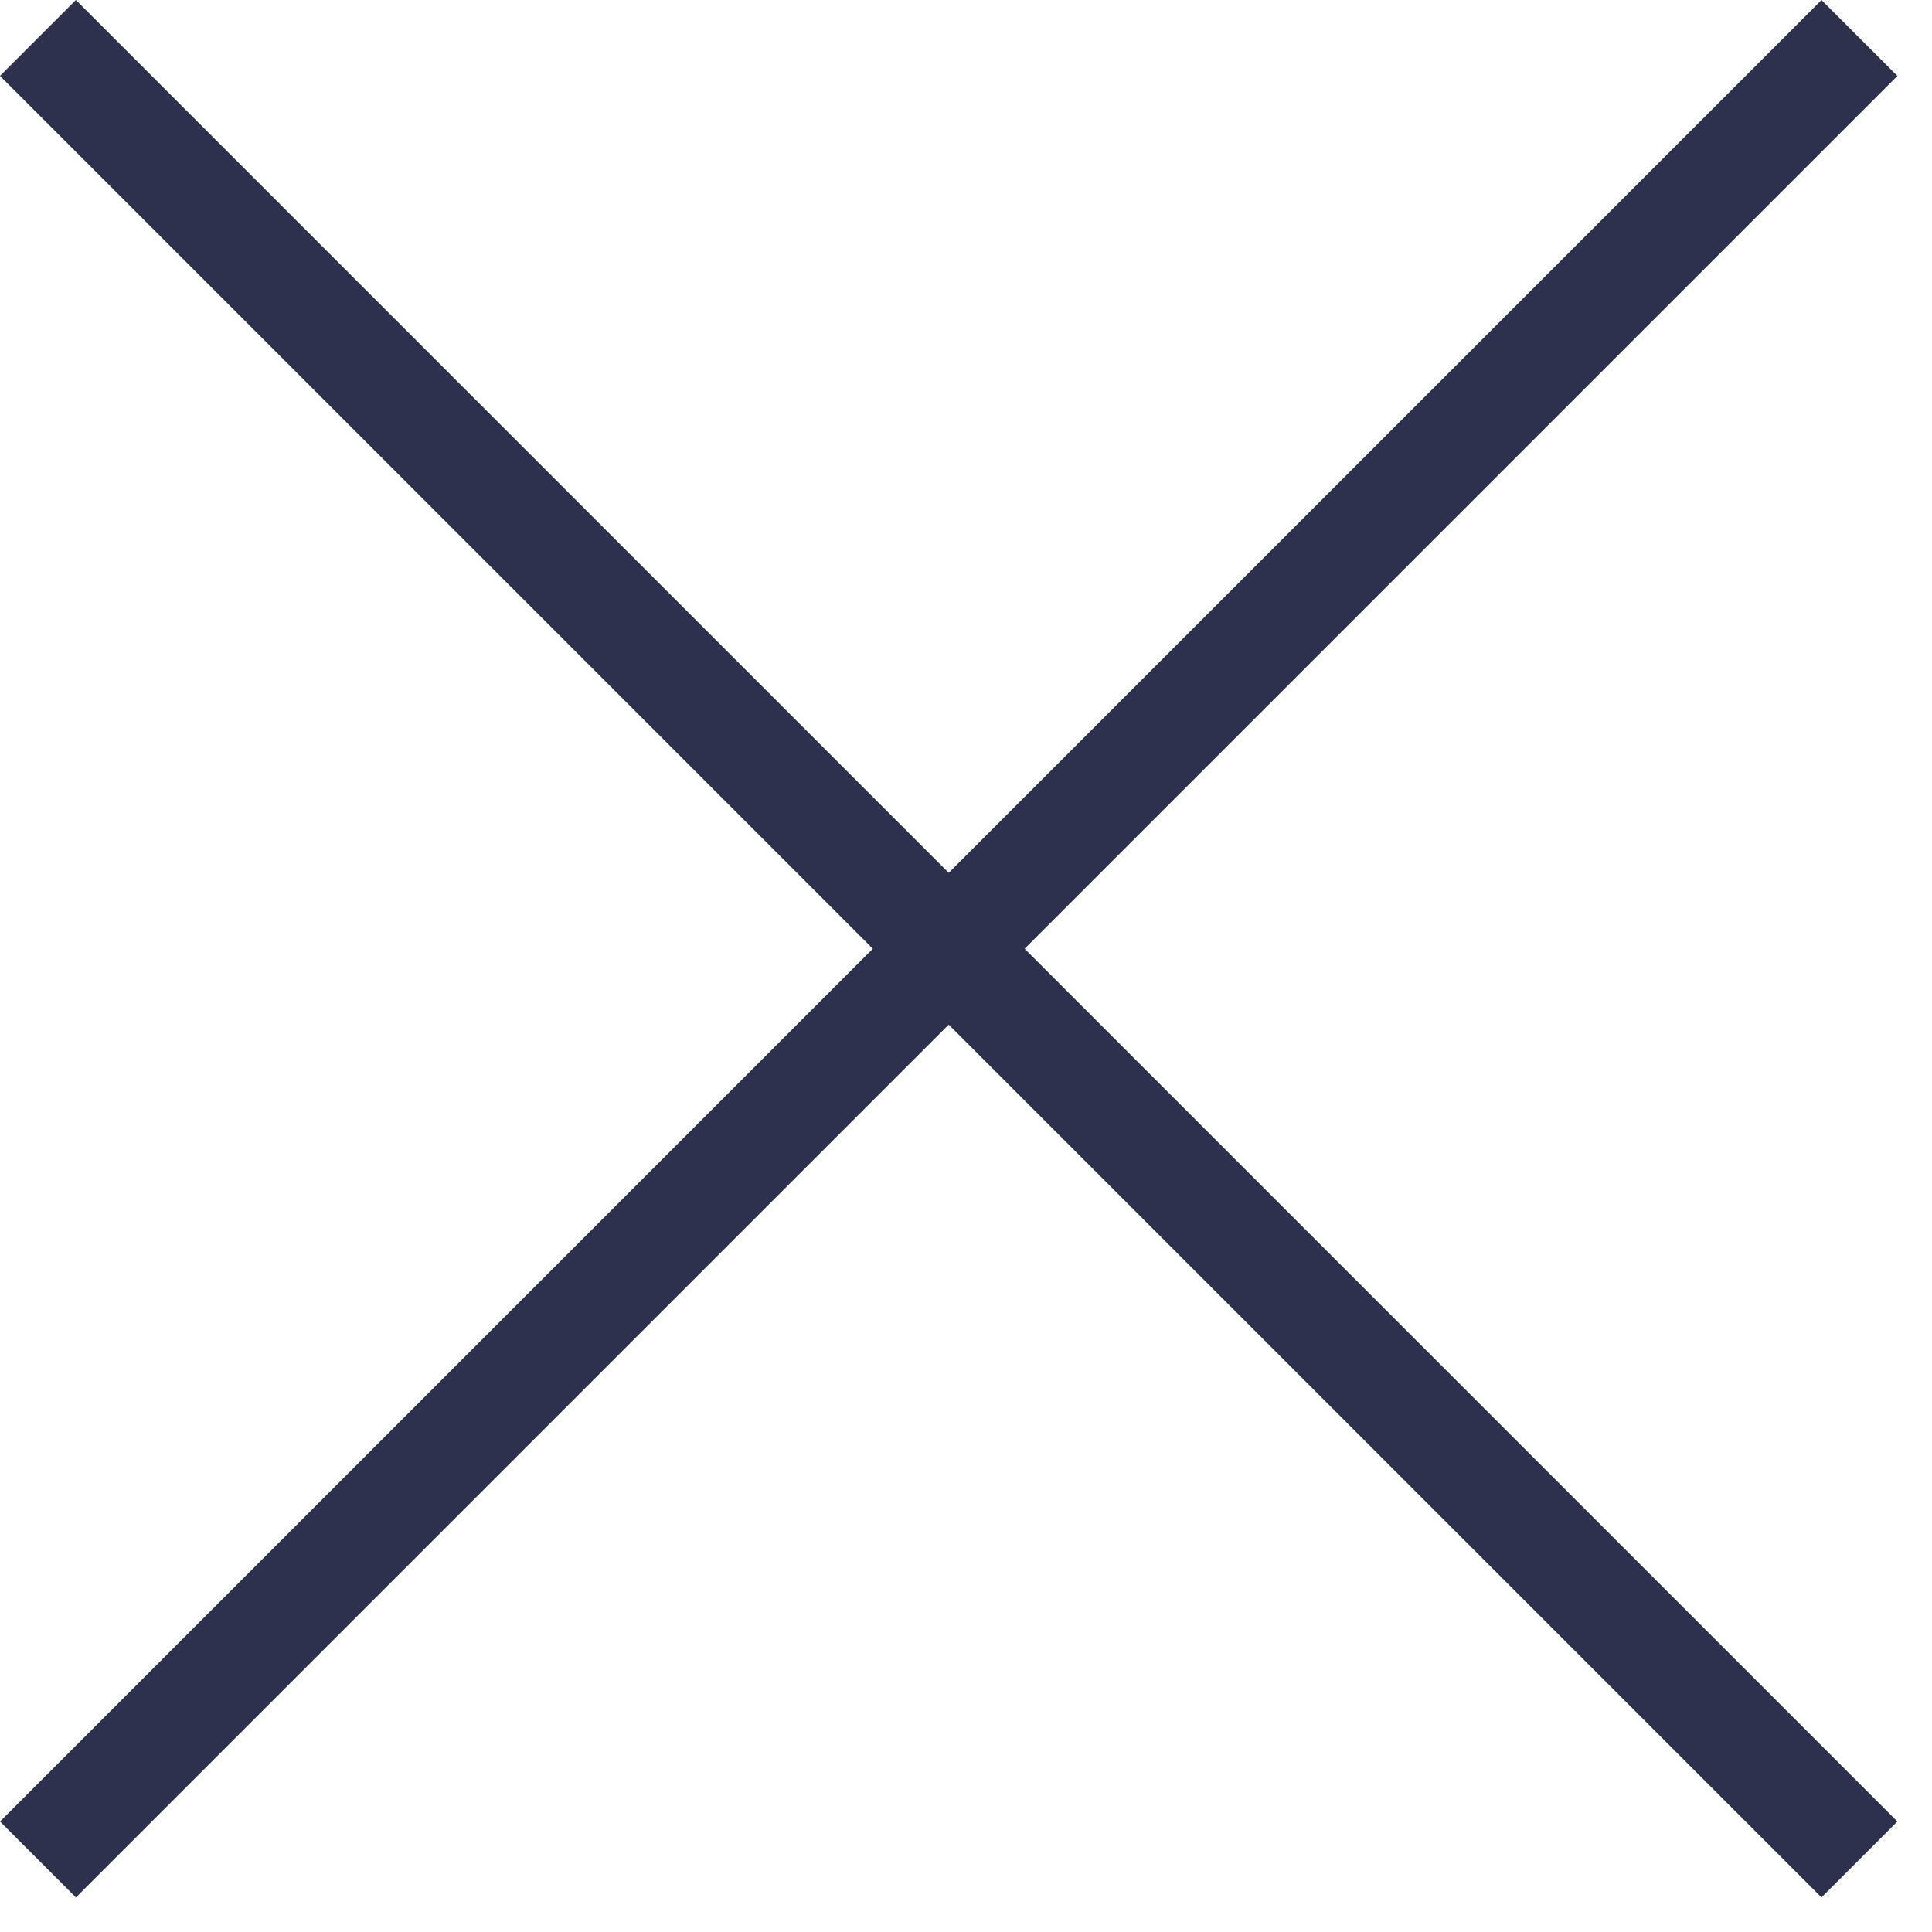
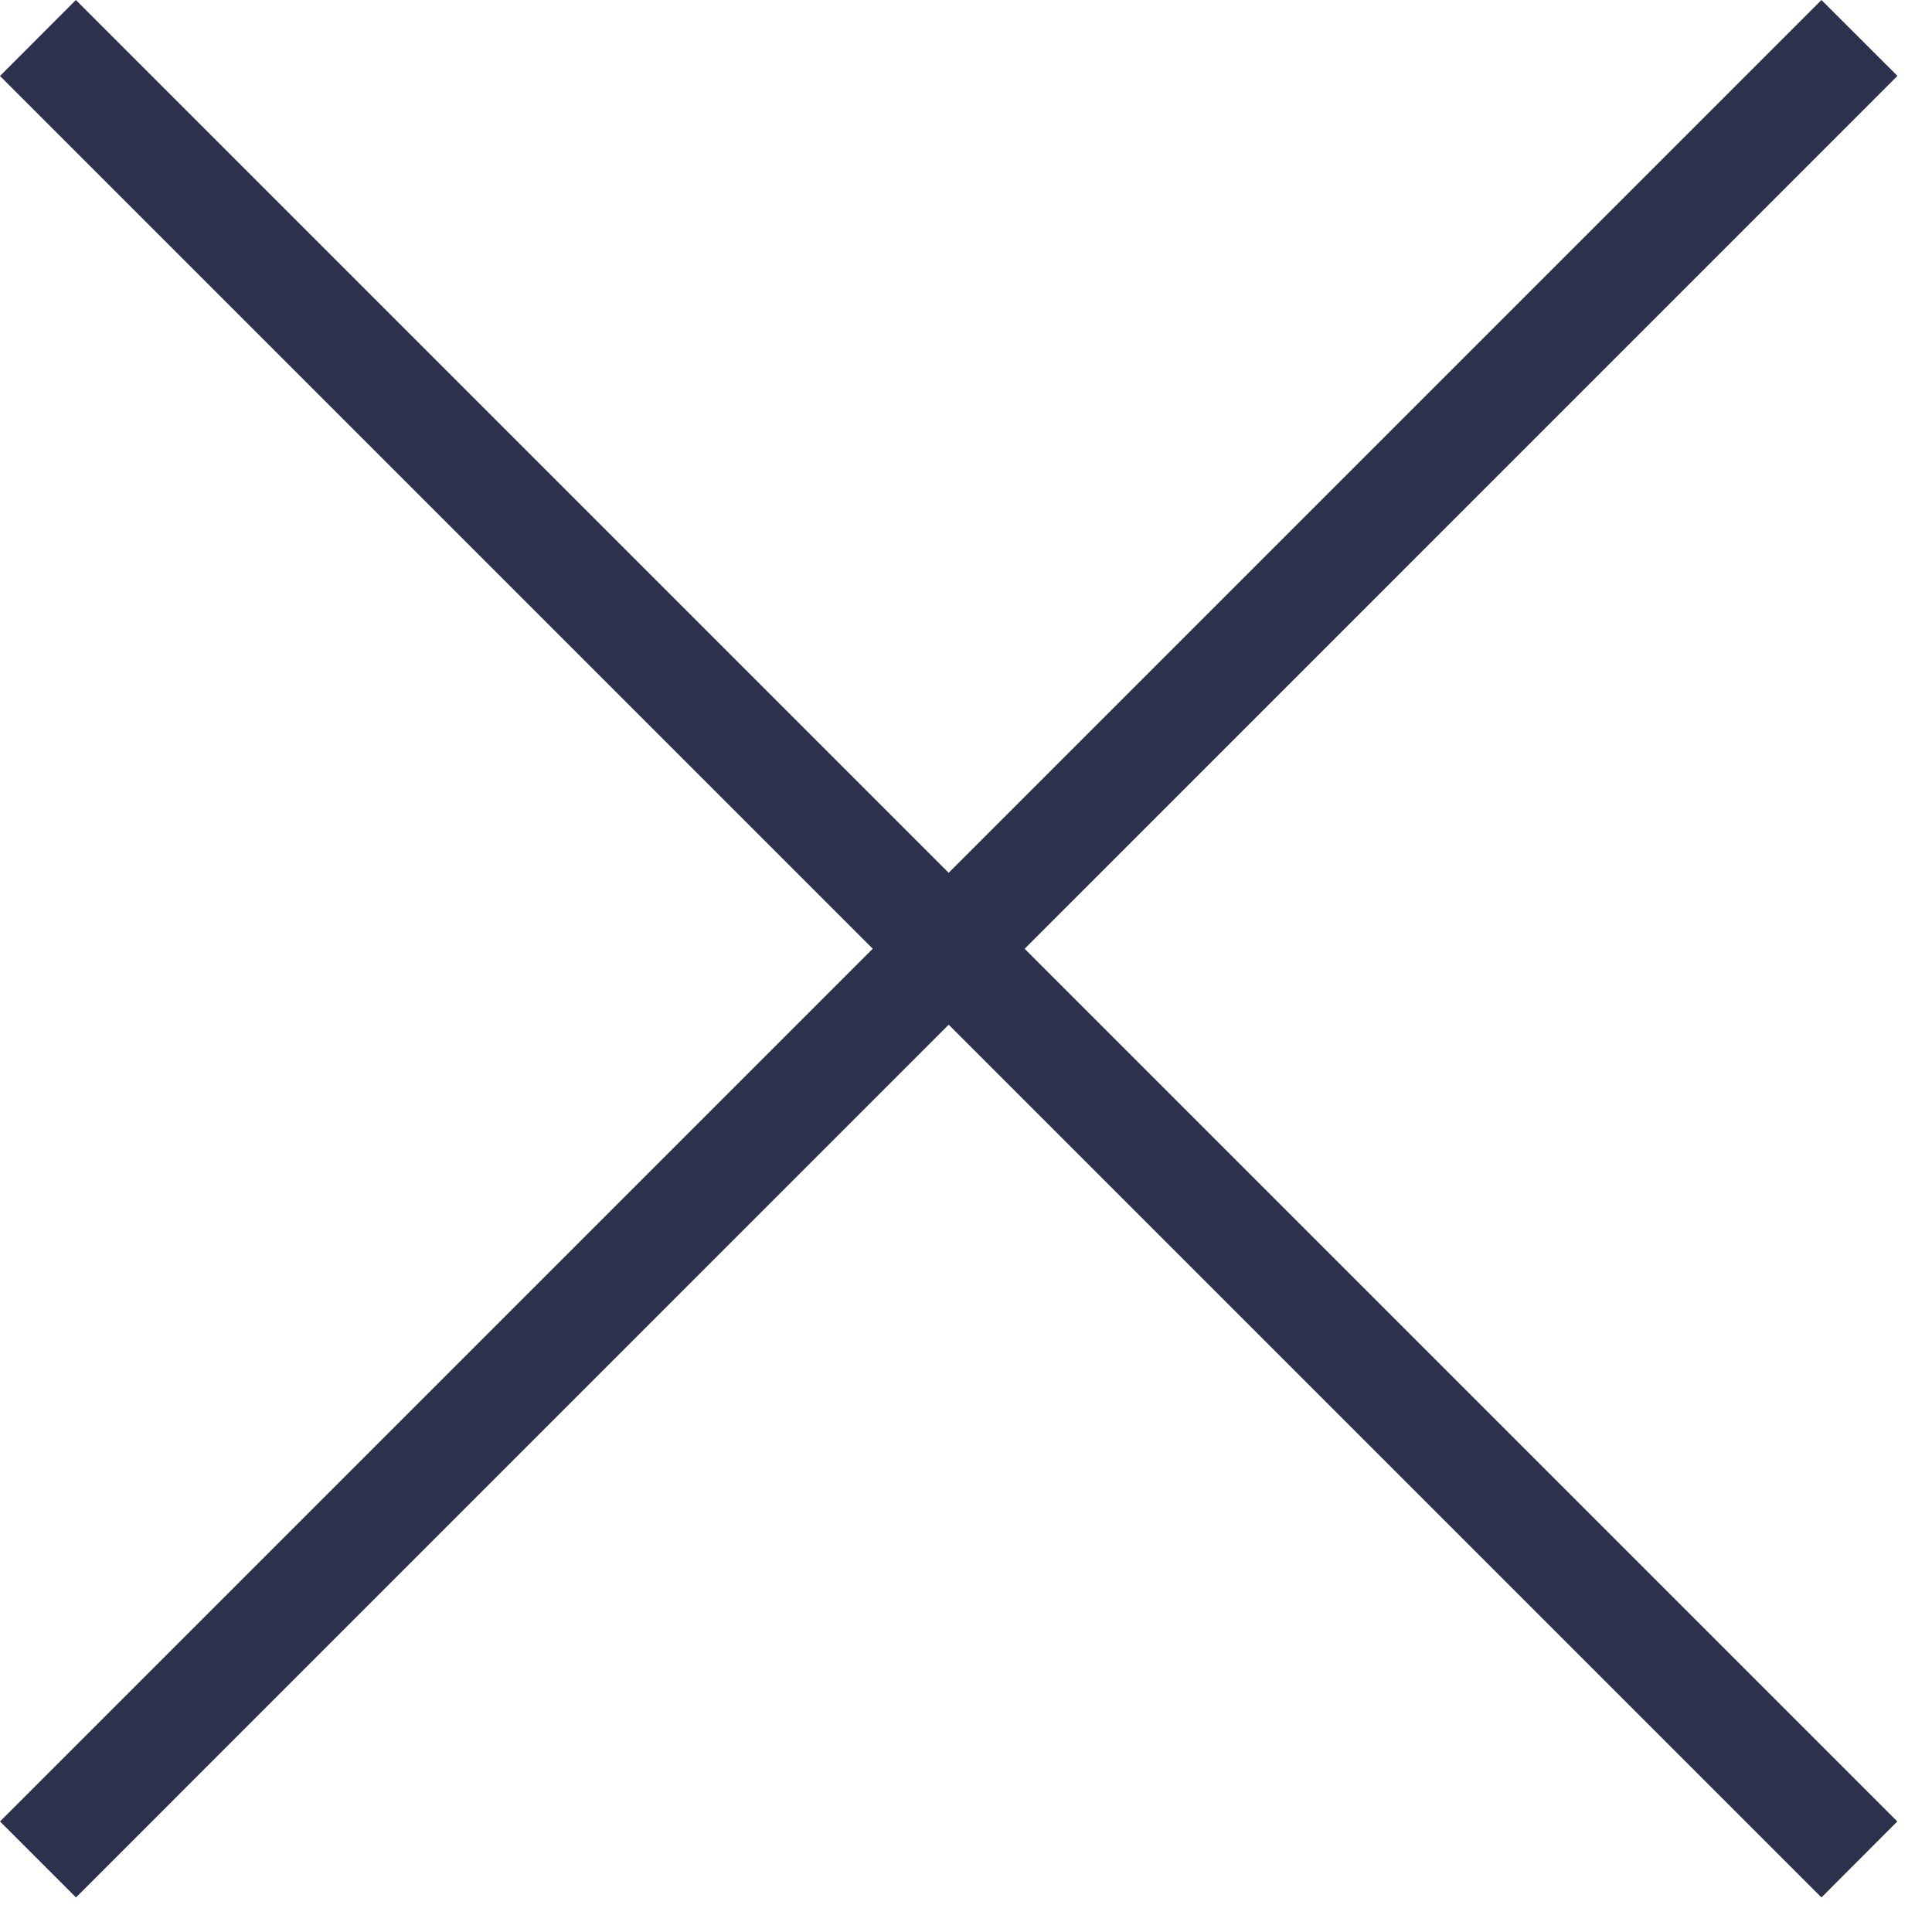
- <svg xmlns="http://www.w3.org/2000/svg" width="18" height="18" viewBox="0 0 18 18" fill="none">
-   <g id="toggler-close">
-     <rect id="Rectangle Copy" x="0.707" width="24" height="1" transform="rotate(45 0.707031 0)" fill="#2D314D" />
-     <rect id="Rectangle Copy 4" y="16.971" width="24" height="1" transform="rotate(-45 0 16.9706)" fill="#2D314D" />
+ <svg xmlns="http://www.w3.org/2000/svg" width="18" height="18" fill="none">
+   <g fill="#2D314D">
+     <path d="m.707 0 16.97 16.97-.707.708L0 .708z" />
+     <path d="M0 16.97 16.97 0l.708.707L.708 17.678z" />
  </g>
</svg>
